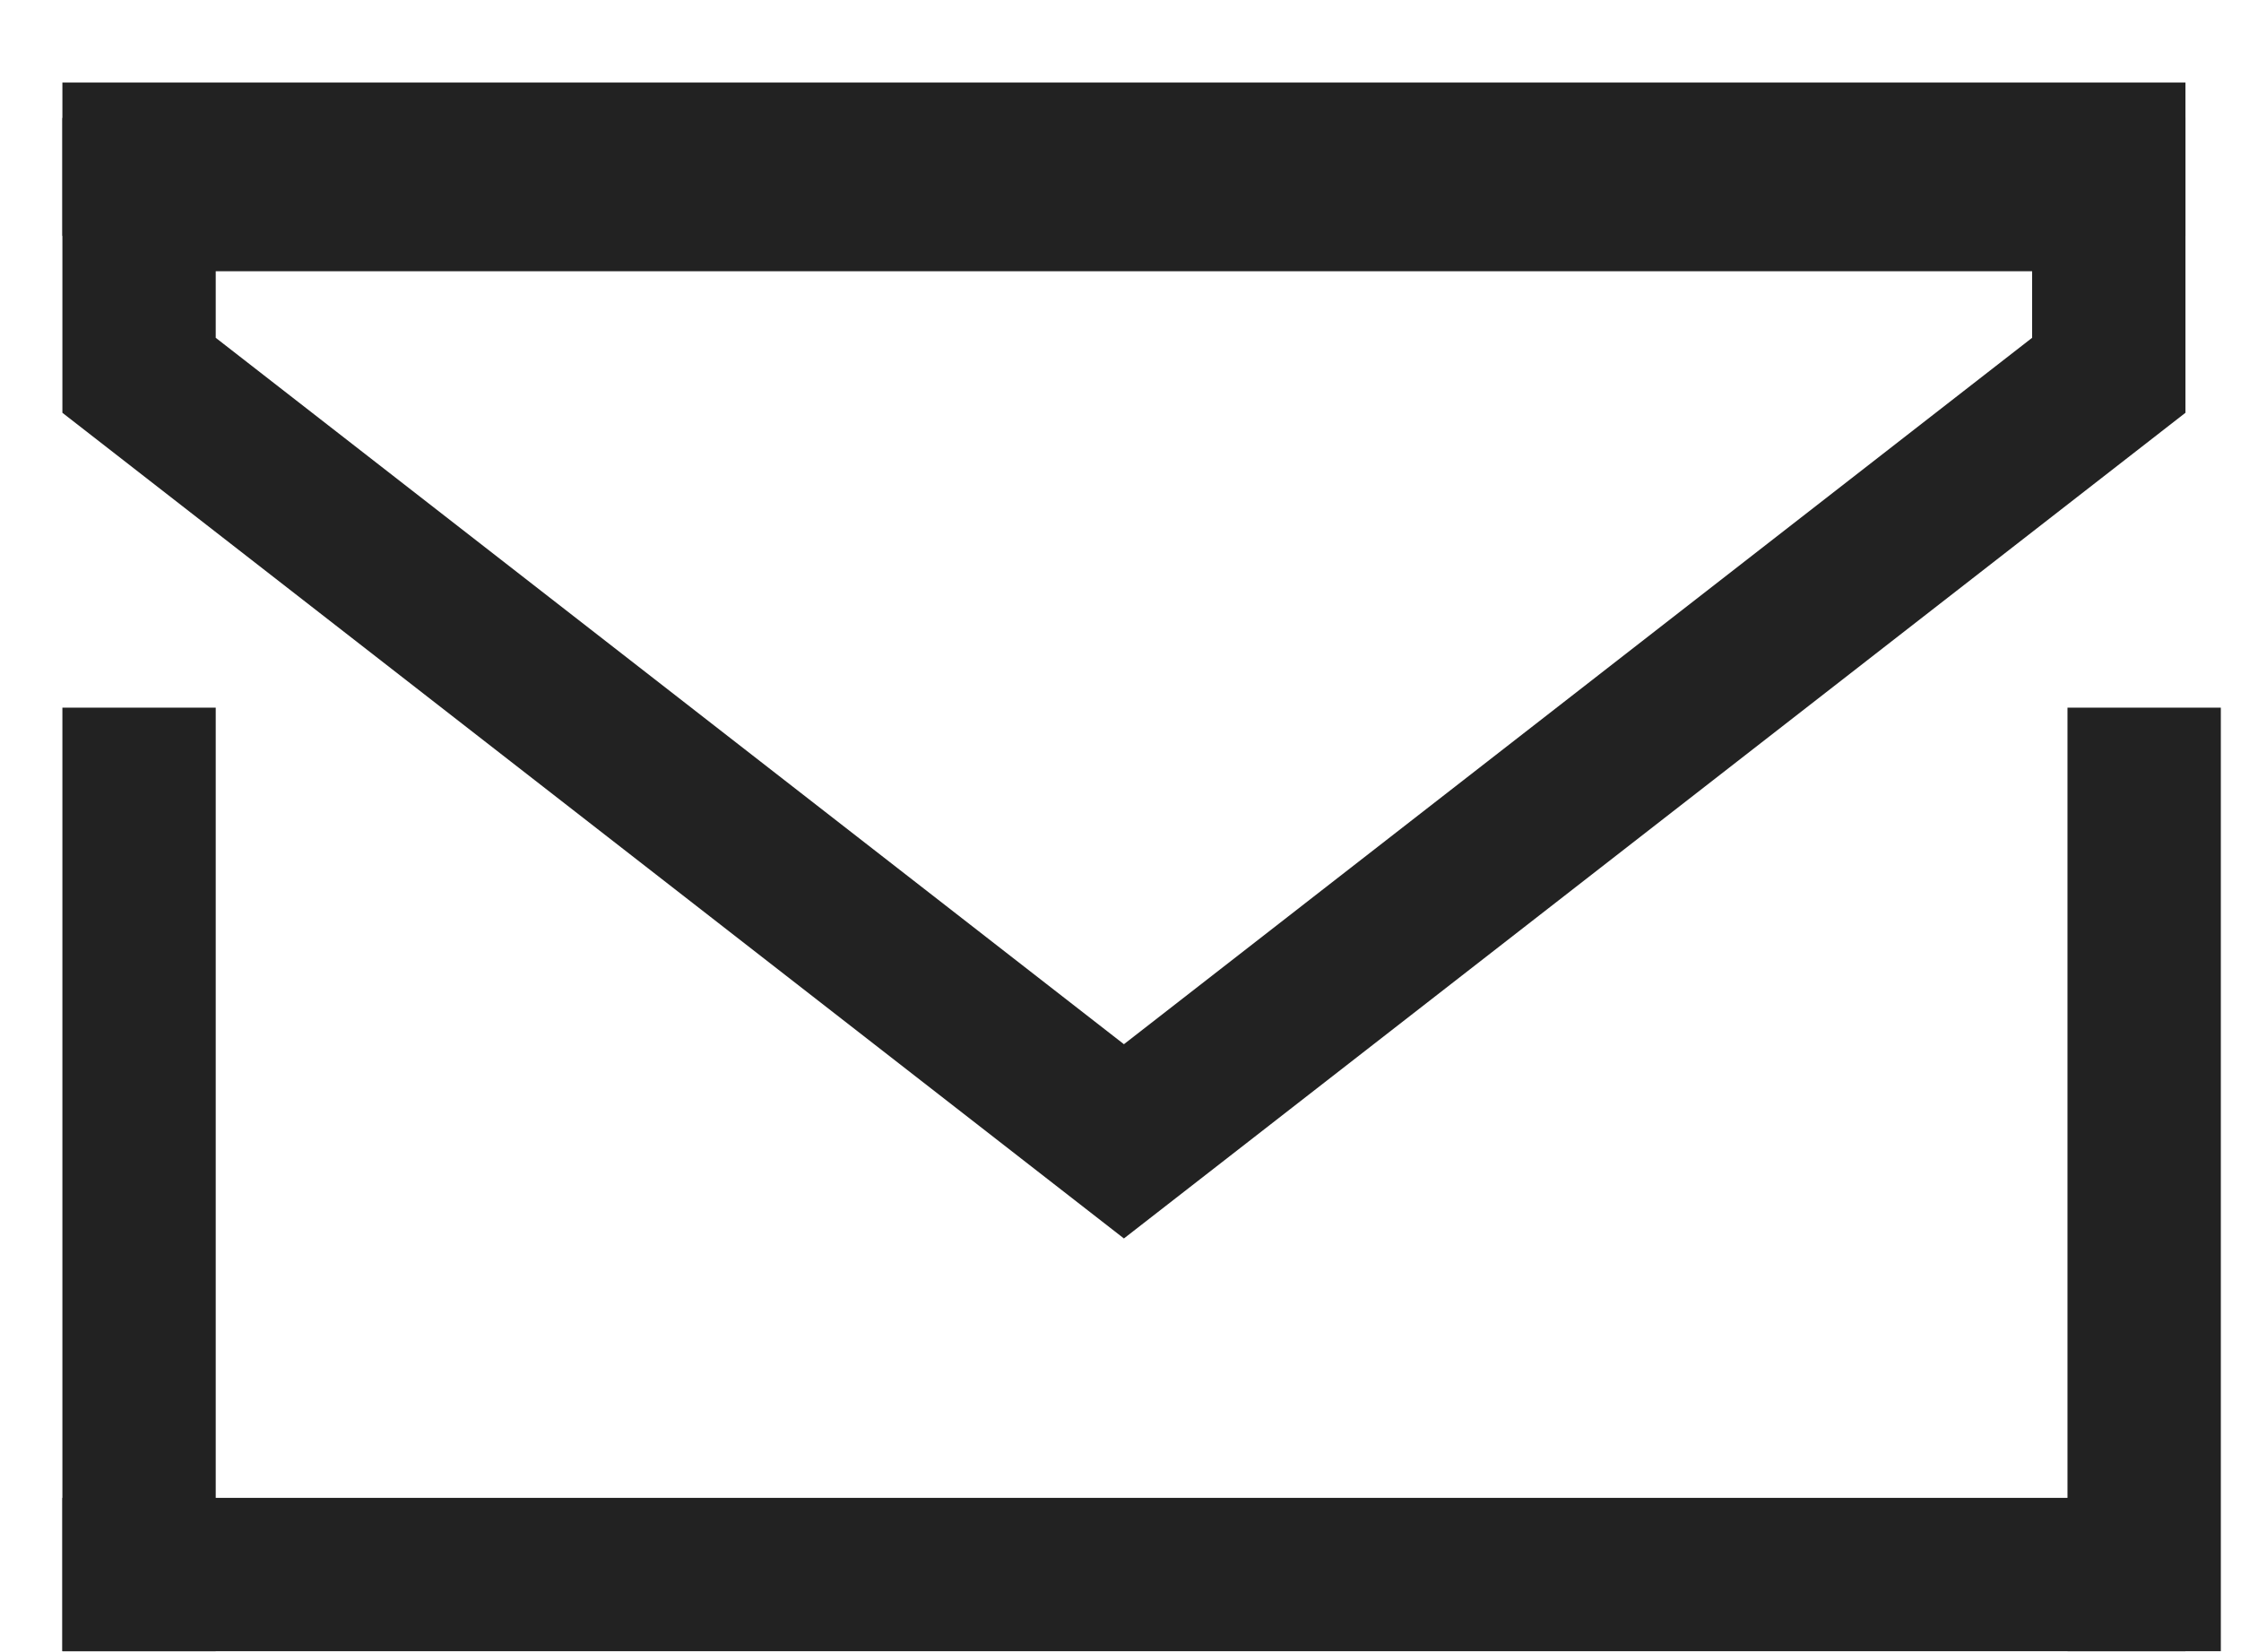
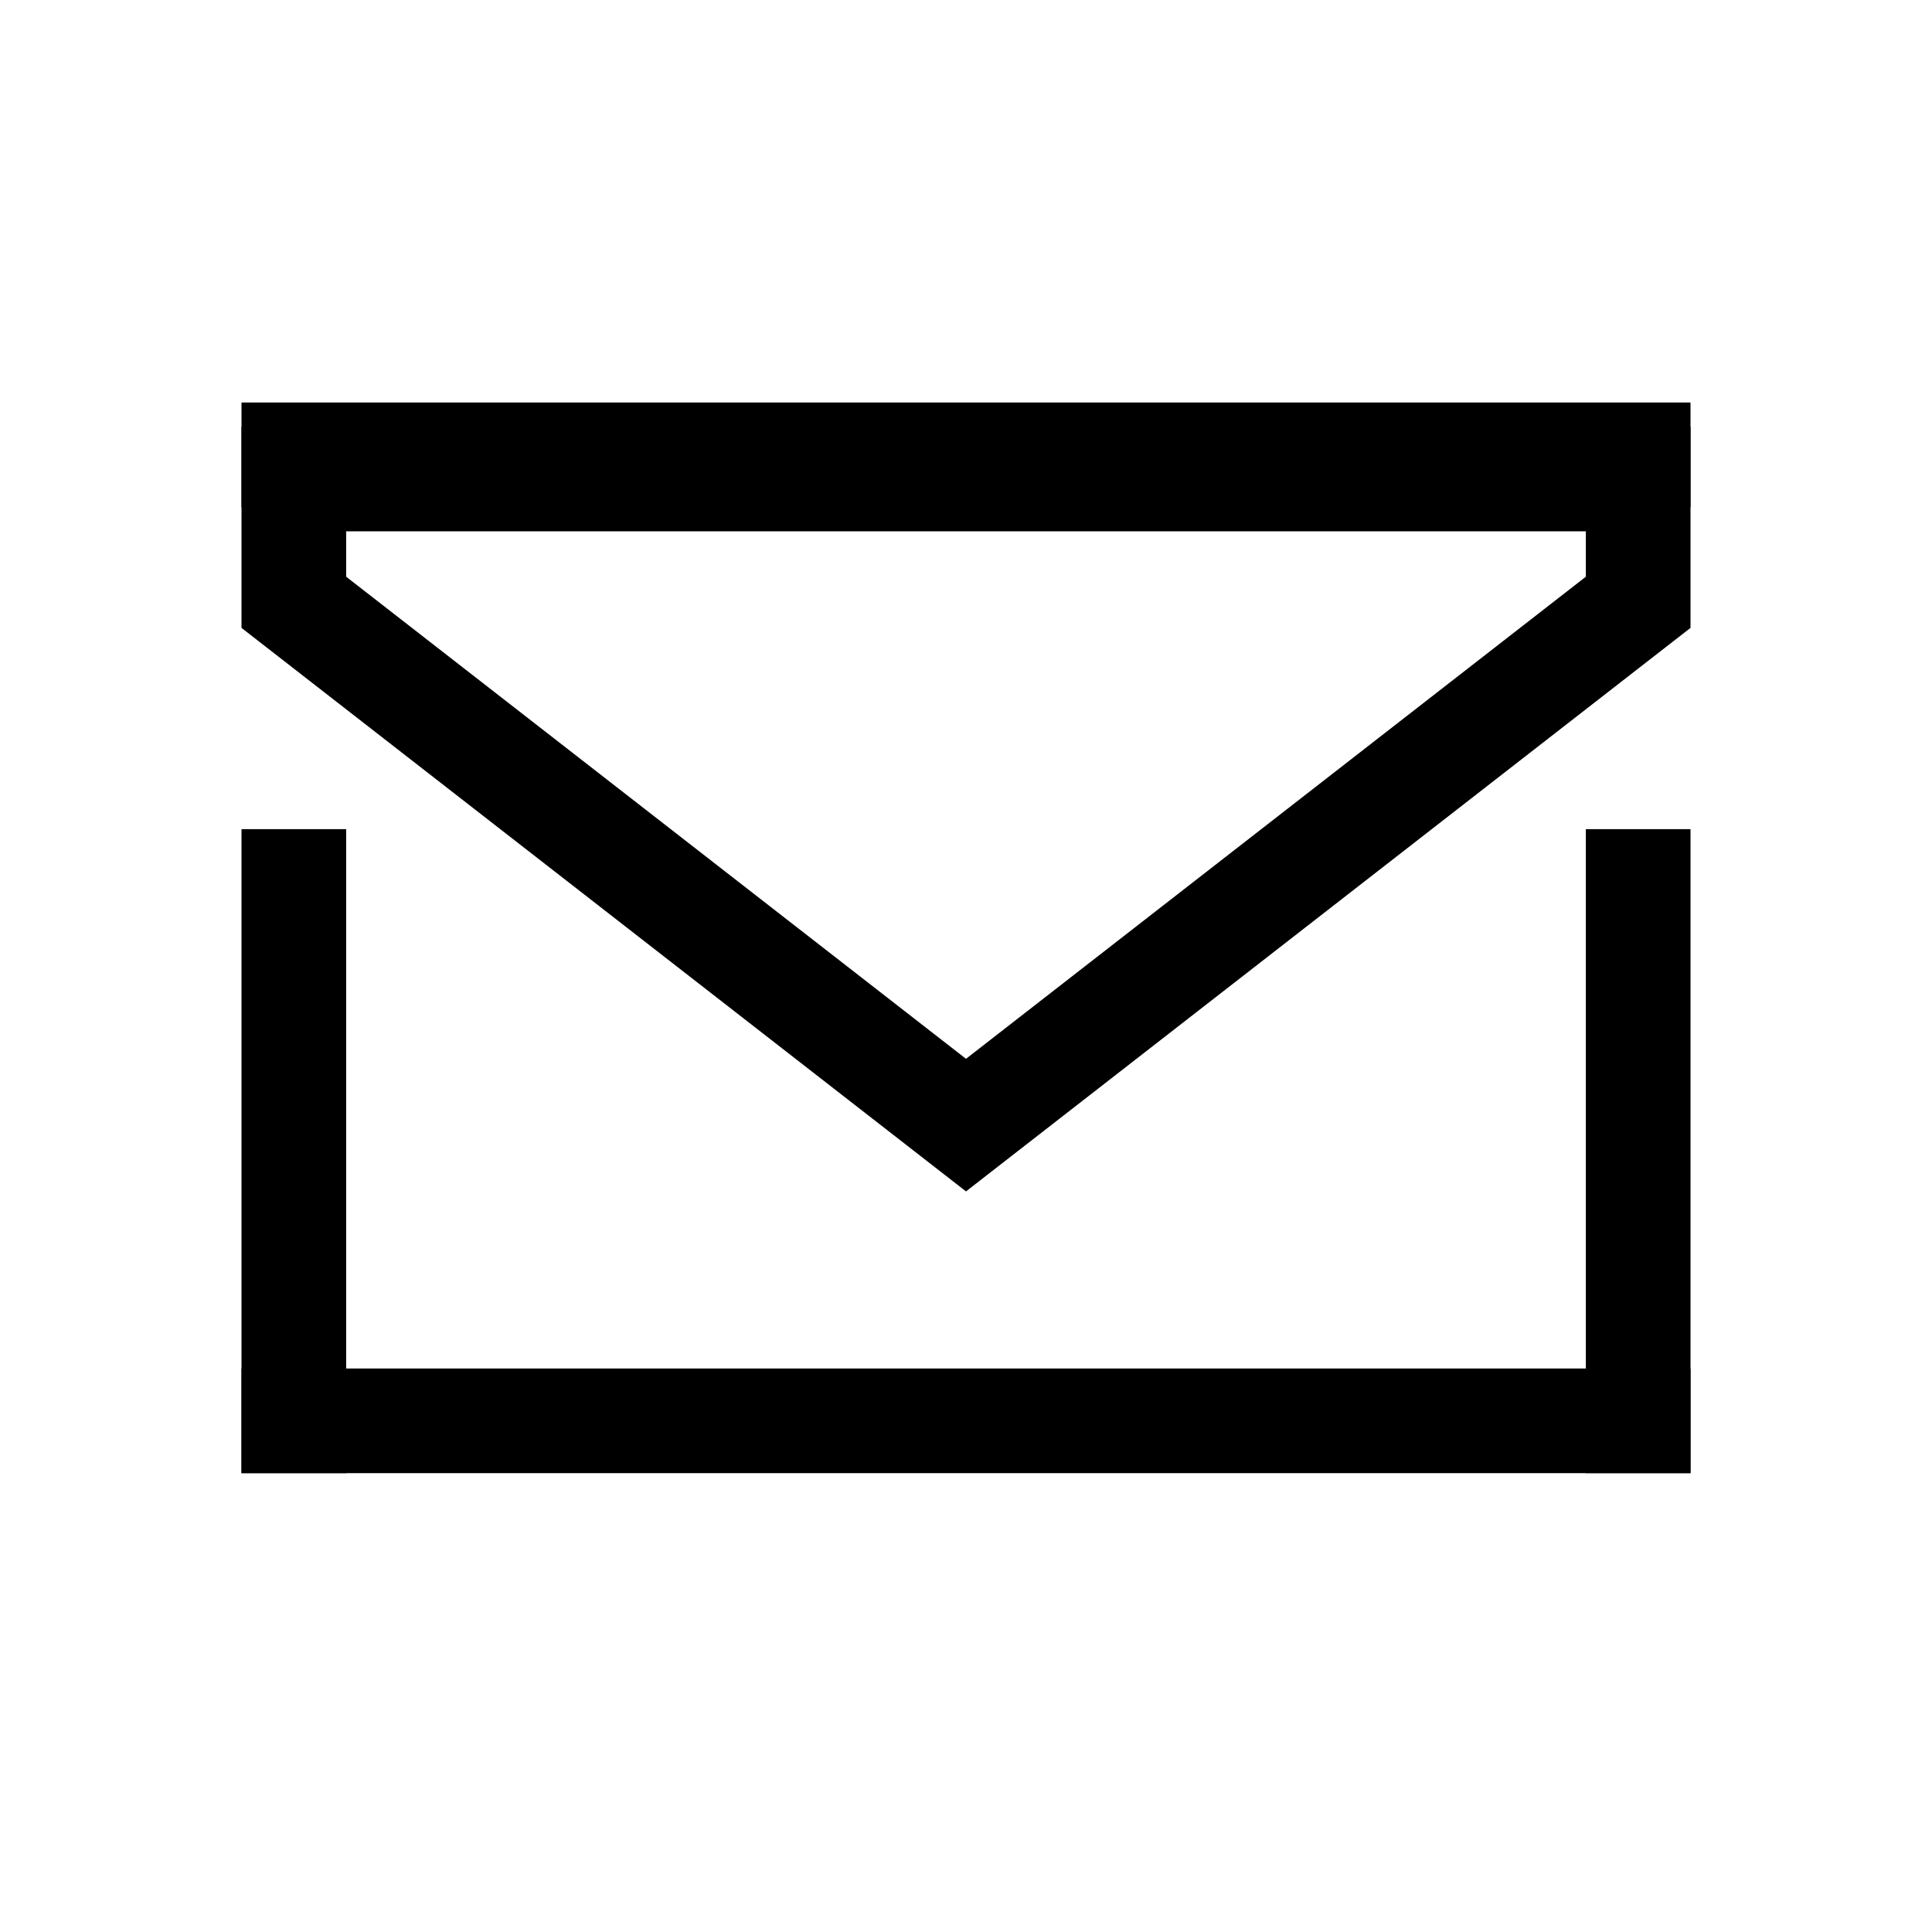
- <svg xmlns="http://www.w3.org/2000/svg" width="19" height="14" viewBox="0 0 19 14" fill="none">
-   <line x1="1.179" y1="6" x2="1.179" y2="14" stroke="#222222" stroke-width="1.3" />
-   <line x1="18.179" y1="6" x2="18.179" y2="14" stroke="#222222" stroke-width="1.3" />
-   <line x1="0.529" y1="13.35" x2="18.529" y2="13.35" stroke="#222222" stroke-width="1.3" />
-   <line x1="0.529" y1="1.35" x2="18.529" y2="1.35" stroke="#222222" stroke-width="1.3" />
-   <path d="M17.879 3.182L9.529 9.677L1.179 3.182V1.65H4.029L9.529 1.65H14.529H17.879V3.182Z" stroke="#222222" stroke-width="1.3" />
+ <svg xmlns="http://www.w3.org/2000/svg" width="24" height="24" viewBox="0 0 24 24">
+   <path fill-rule="evenodd" clip-rule="evenodd" d="M3 18.3V10.3H4.3V18.3H3Z" fill="currentColor" />
+   <path fill-rule="evenodd" clip-rule="evenodd" d="M19.7 18.3V10.3H21V18.3H19.7Z" fill="currentColor" />
+   <path fill-rule="evenodd" clip-rule="evenodd" d="M21 18.3H3V17H21V18.3Z" fill="currentColor" />
+   <path fill-rule="evenodd" clip-rule="evenodd" d="M21 6.3H3V5H21V6.3Z" fill="currentColor" />
+   <path fill-rule="evenodd" clip-rule="evenodd" d="M12 13.153L19.7 7.164V6.6H4.3V7.164L12 13.153ZM3 7.8L12 14.8L21 7.8V5.3H3V7.8Z" fill="currentColor" />
</svg>
